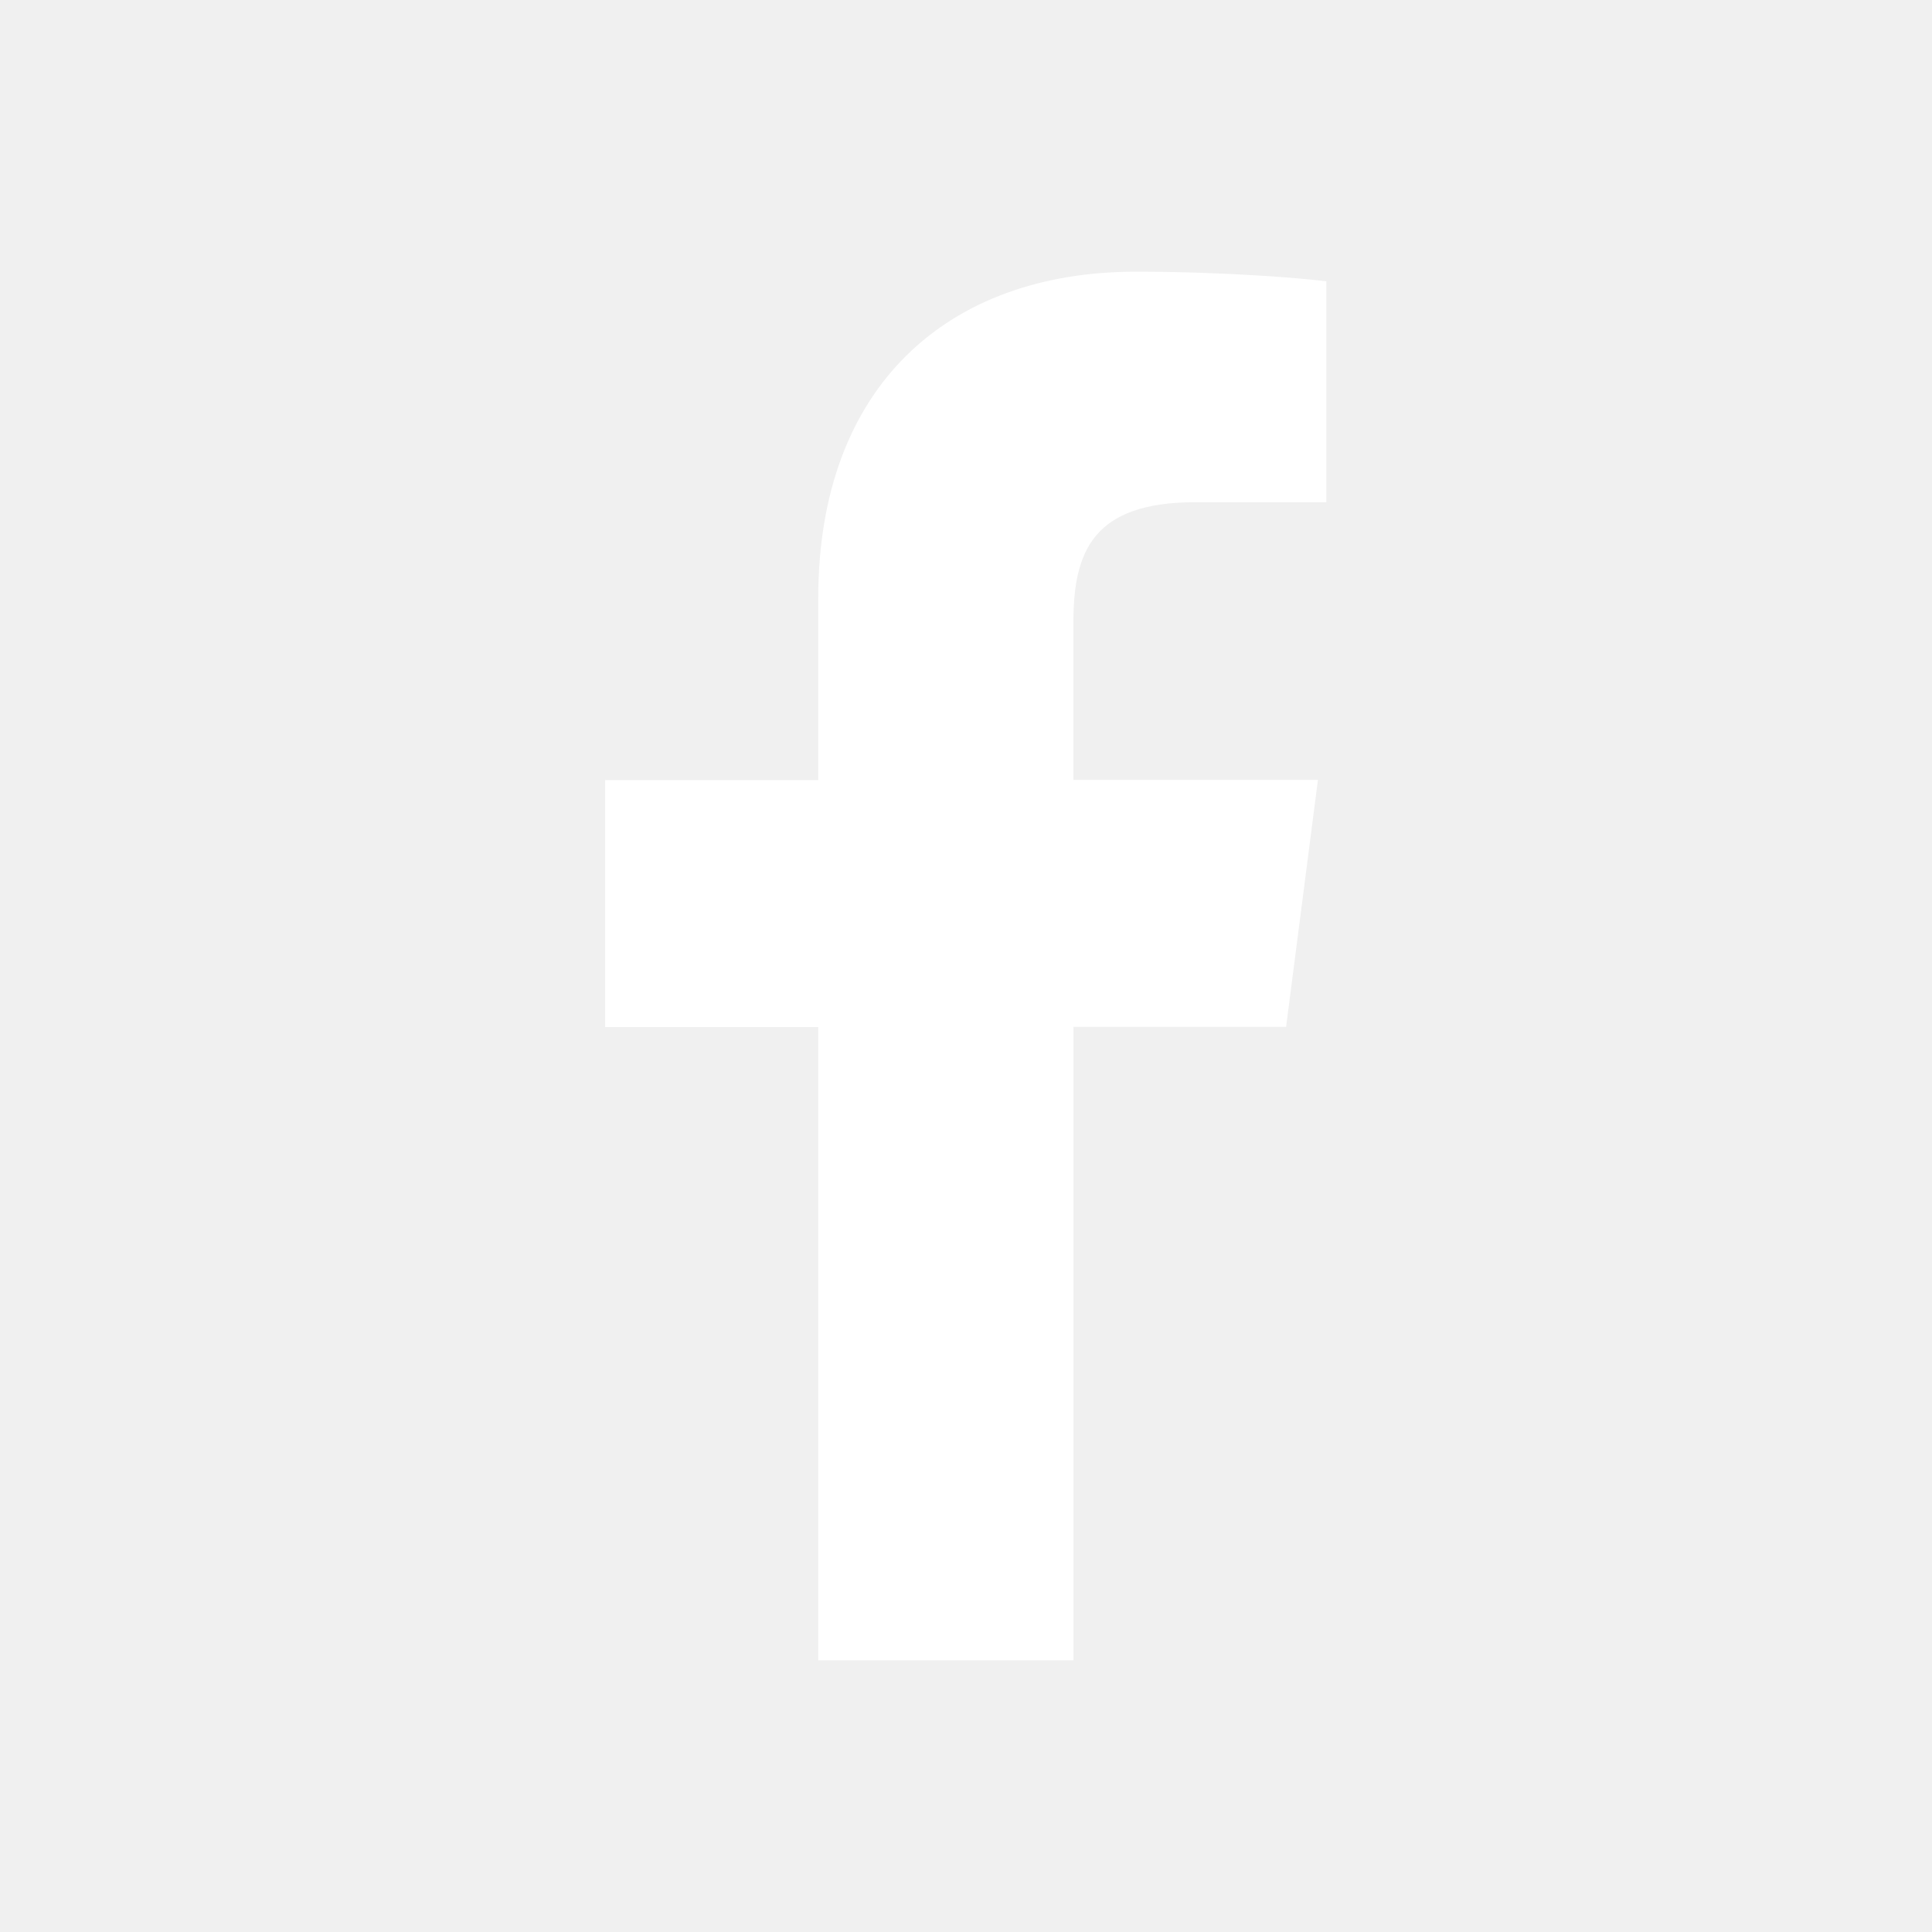
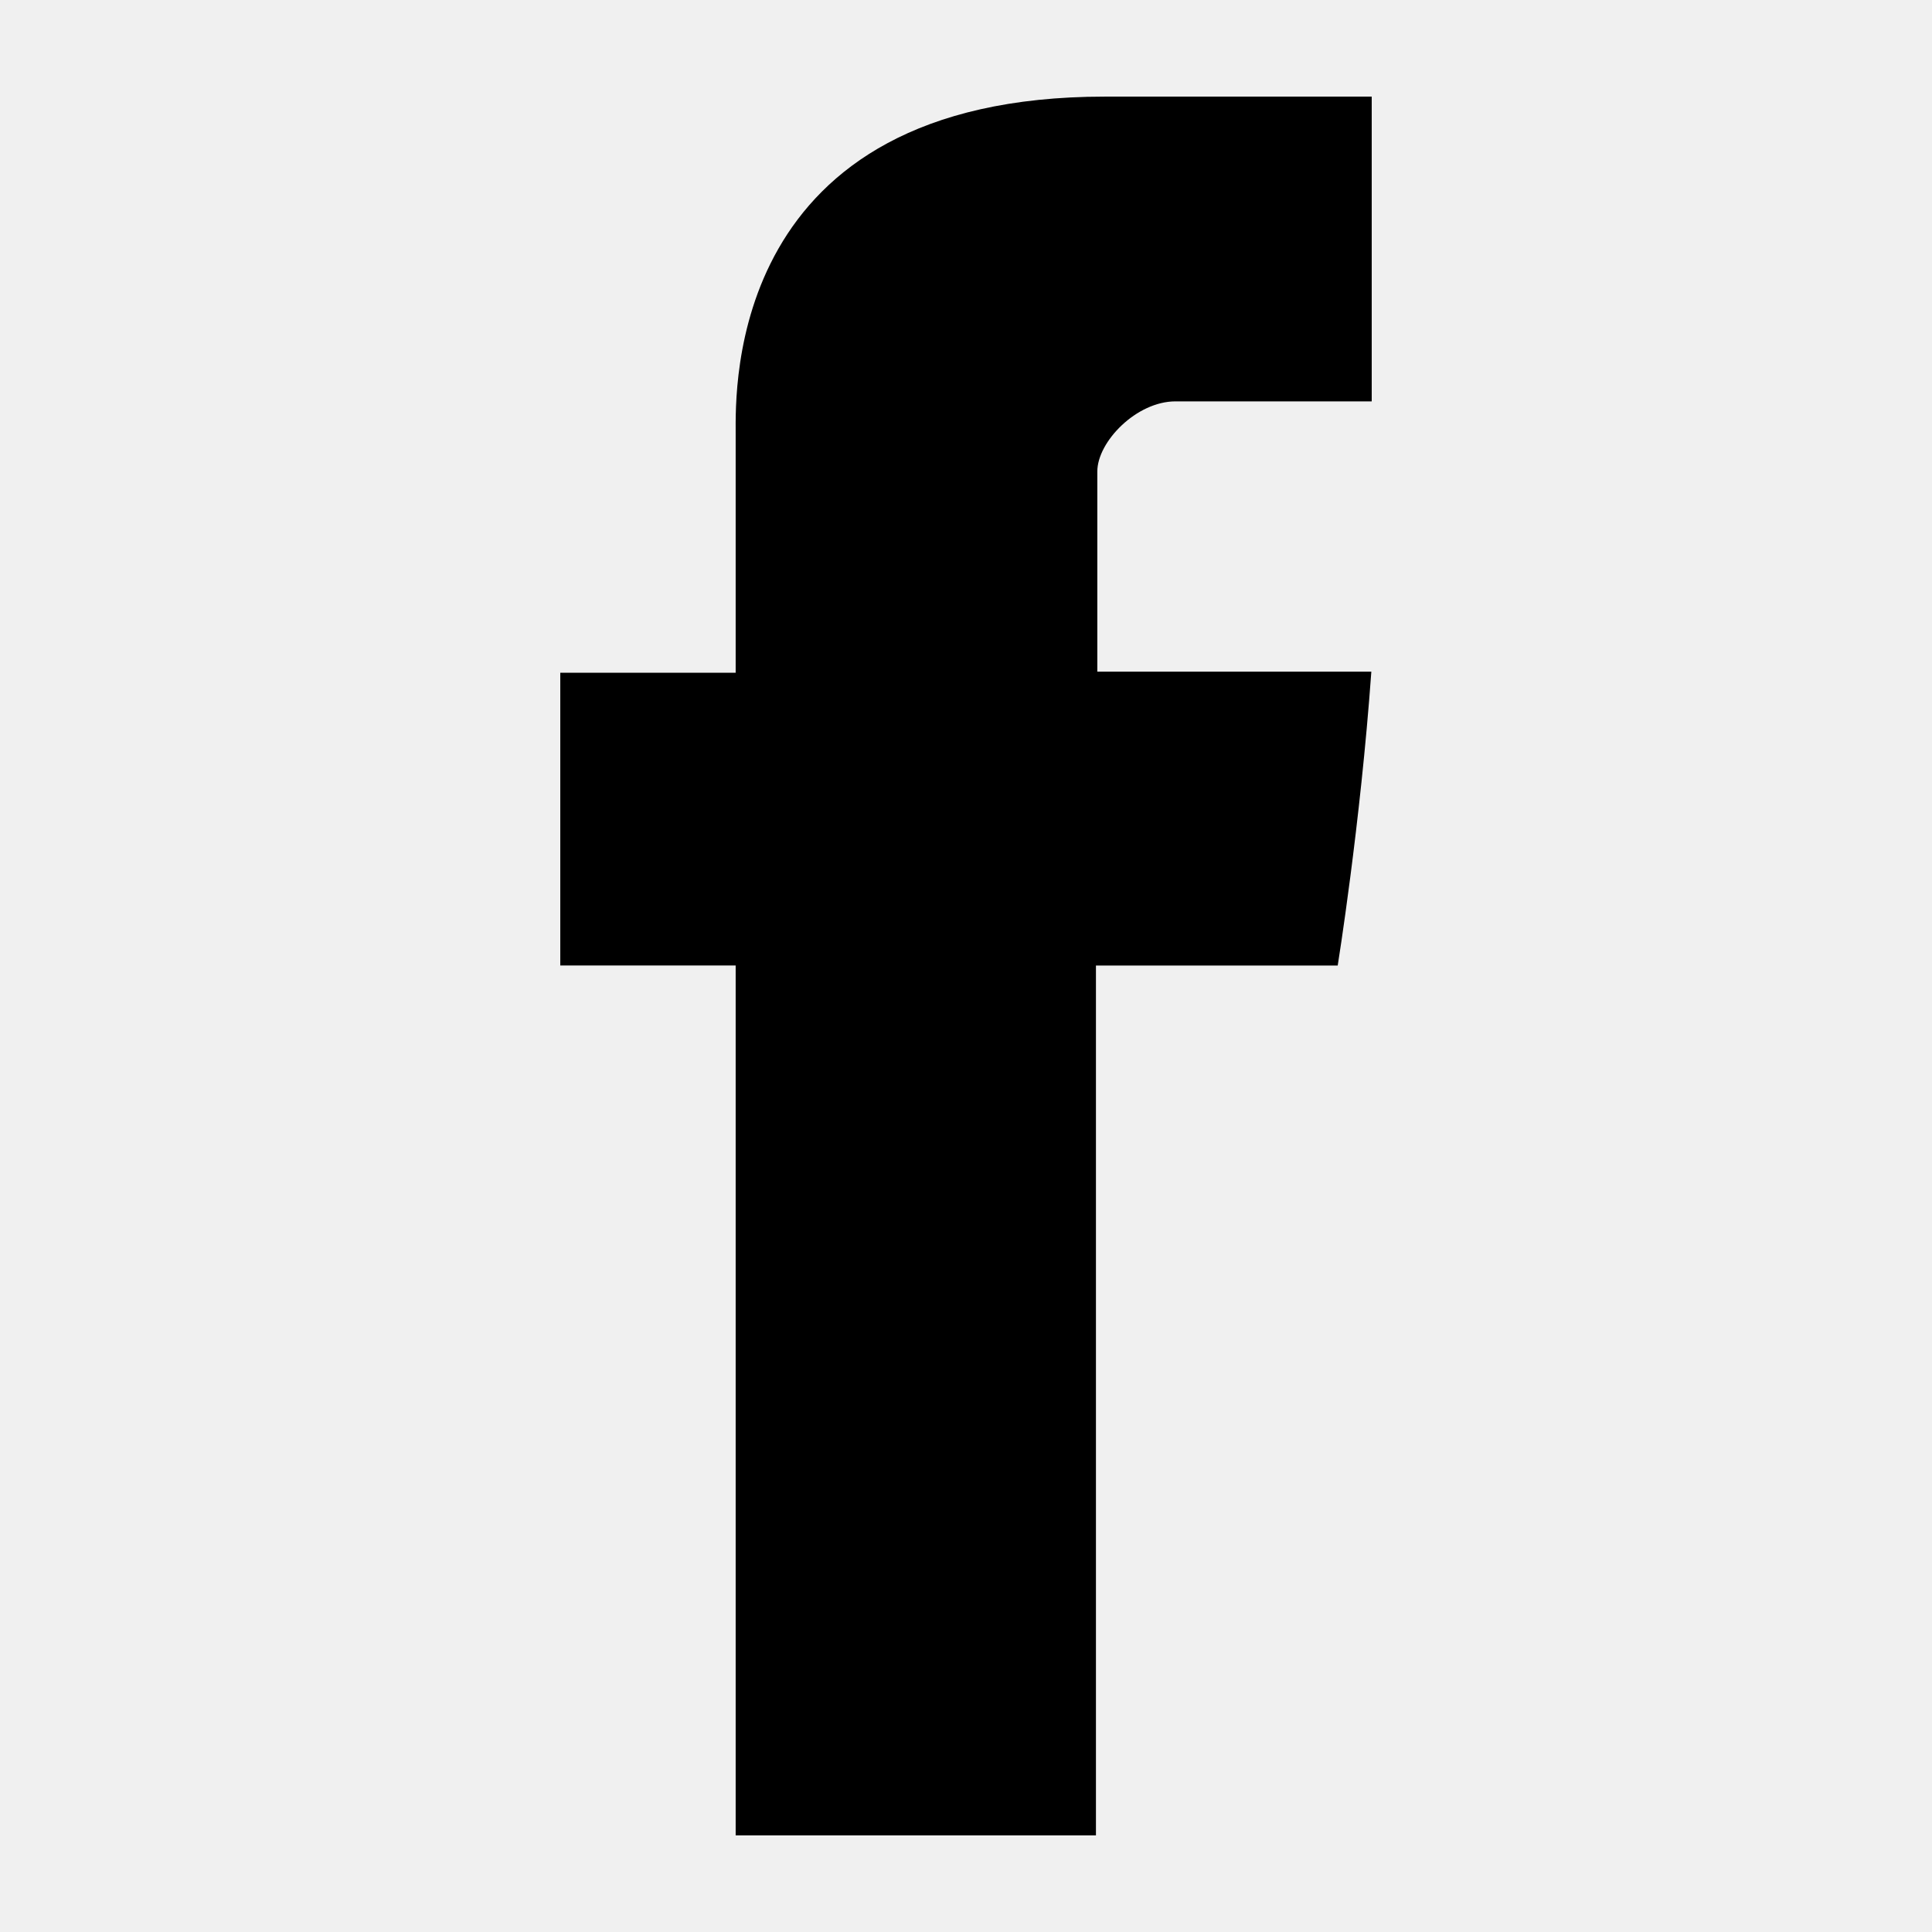
- <svg xmlns="http://www.w3.org/2000/svg" viewBox="0 0 32 32">
-   <path fill="#FFF" d="M17.78 27.5V17.008h3.522l.527-4.09h-4.05v-2.61c0-1.182.33-1.99 2.023-1.99h2.166V4.66c-.375-.05-1.66-.16-3.155-.16-3.123 0-5.26 1.905-5.26 5.405v3.016h-3.53v4.09h3.53V27.5h4.223z" />
+ <svg xmlns="http://www.w3.org/2000/svg" height="100" viewBox="0 0 100 100" width="100">
+   <path d="M38.078 22.431v12.391H29v15.152h9.078V95h18.648V49.975H69.24s1.172-7.265 1.74-15.209H56.797v-10.36c0-1.548 2.033-3.631 4.043-3.631H71V5.001H57.186C37.617 5 38.078 20.167 38.078 22.431" />
</svg>
